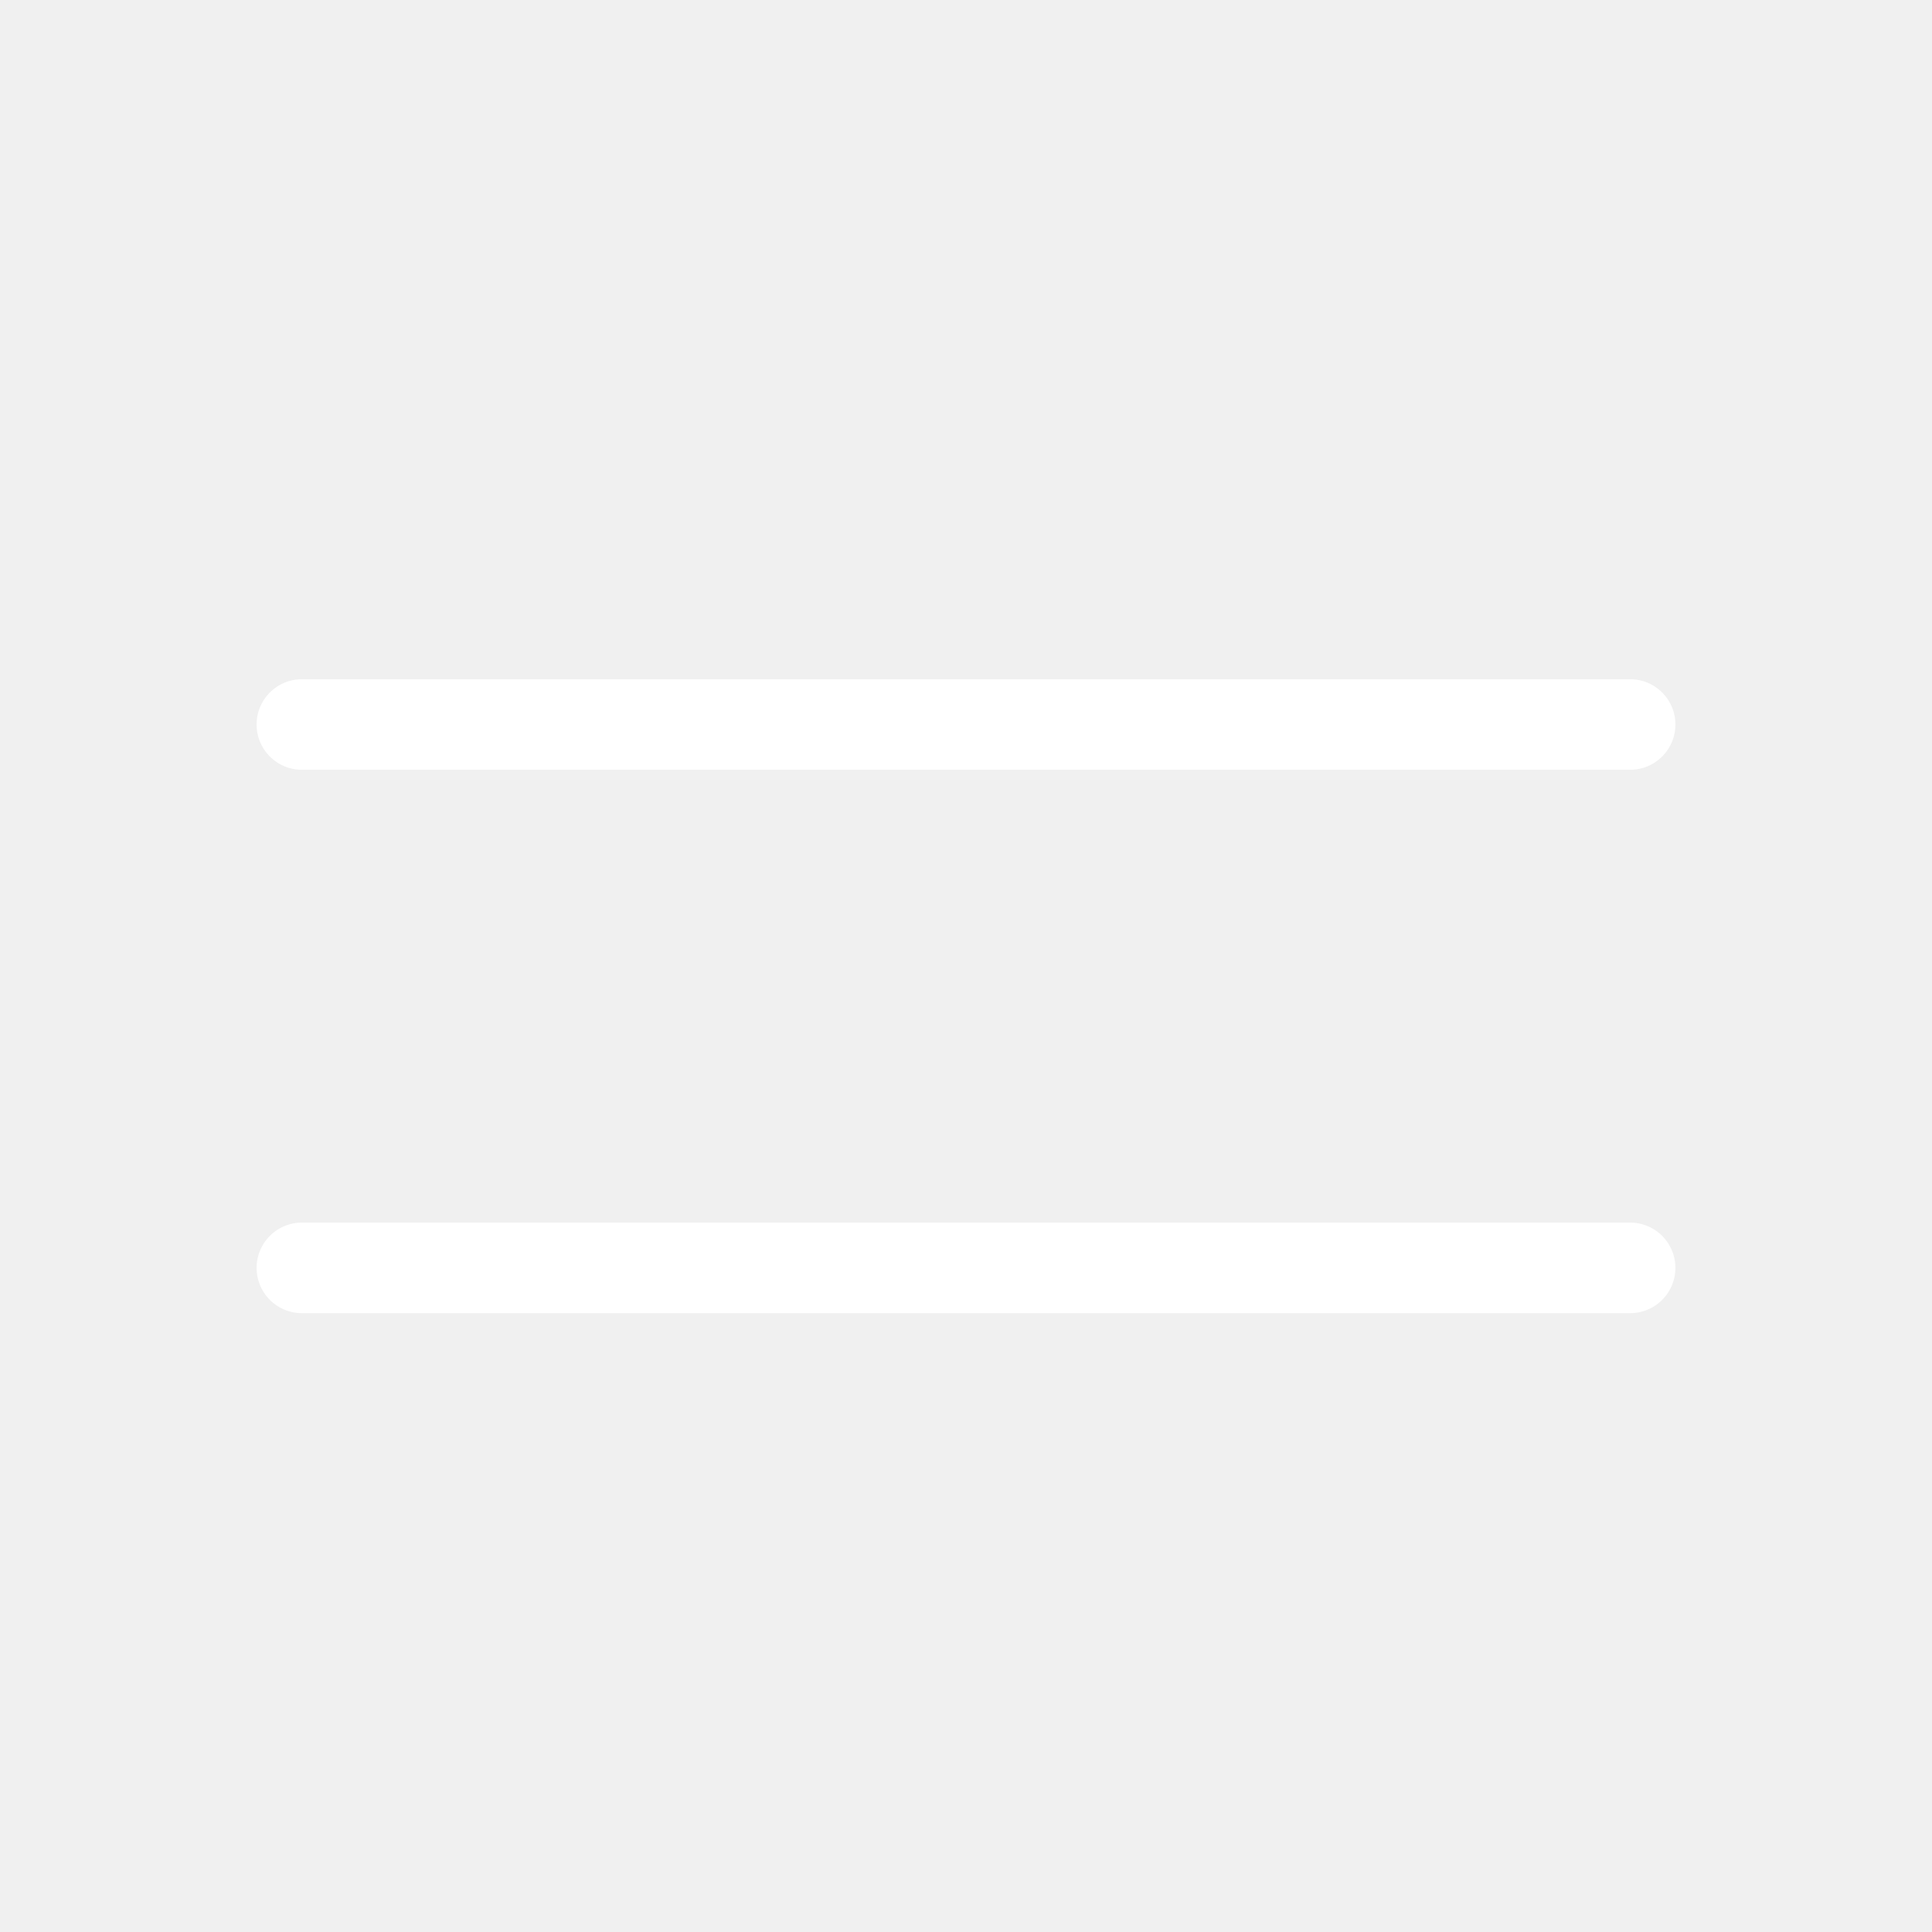
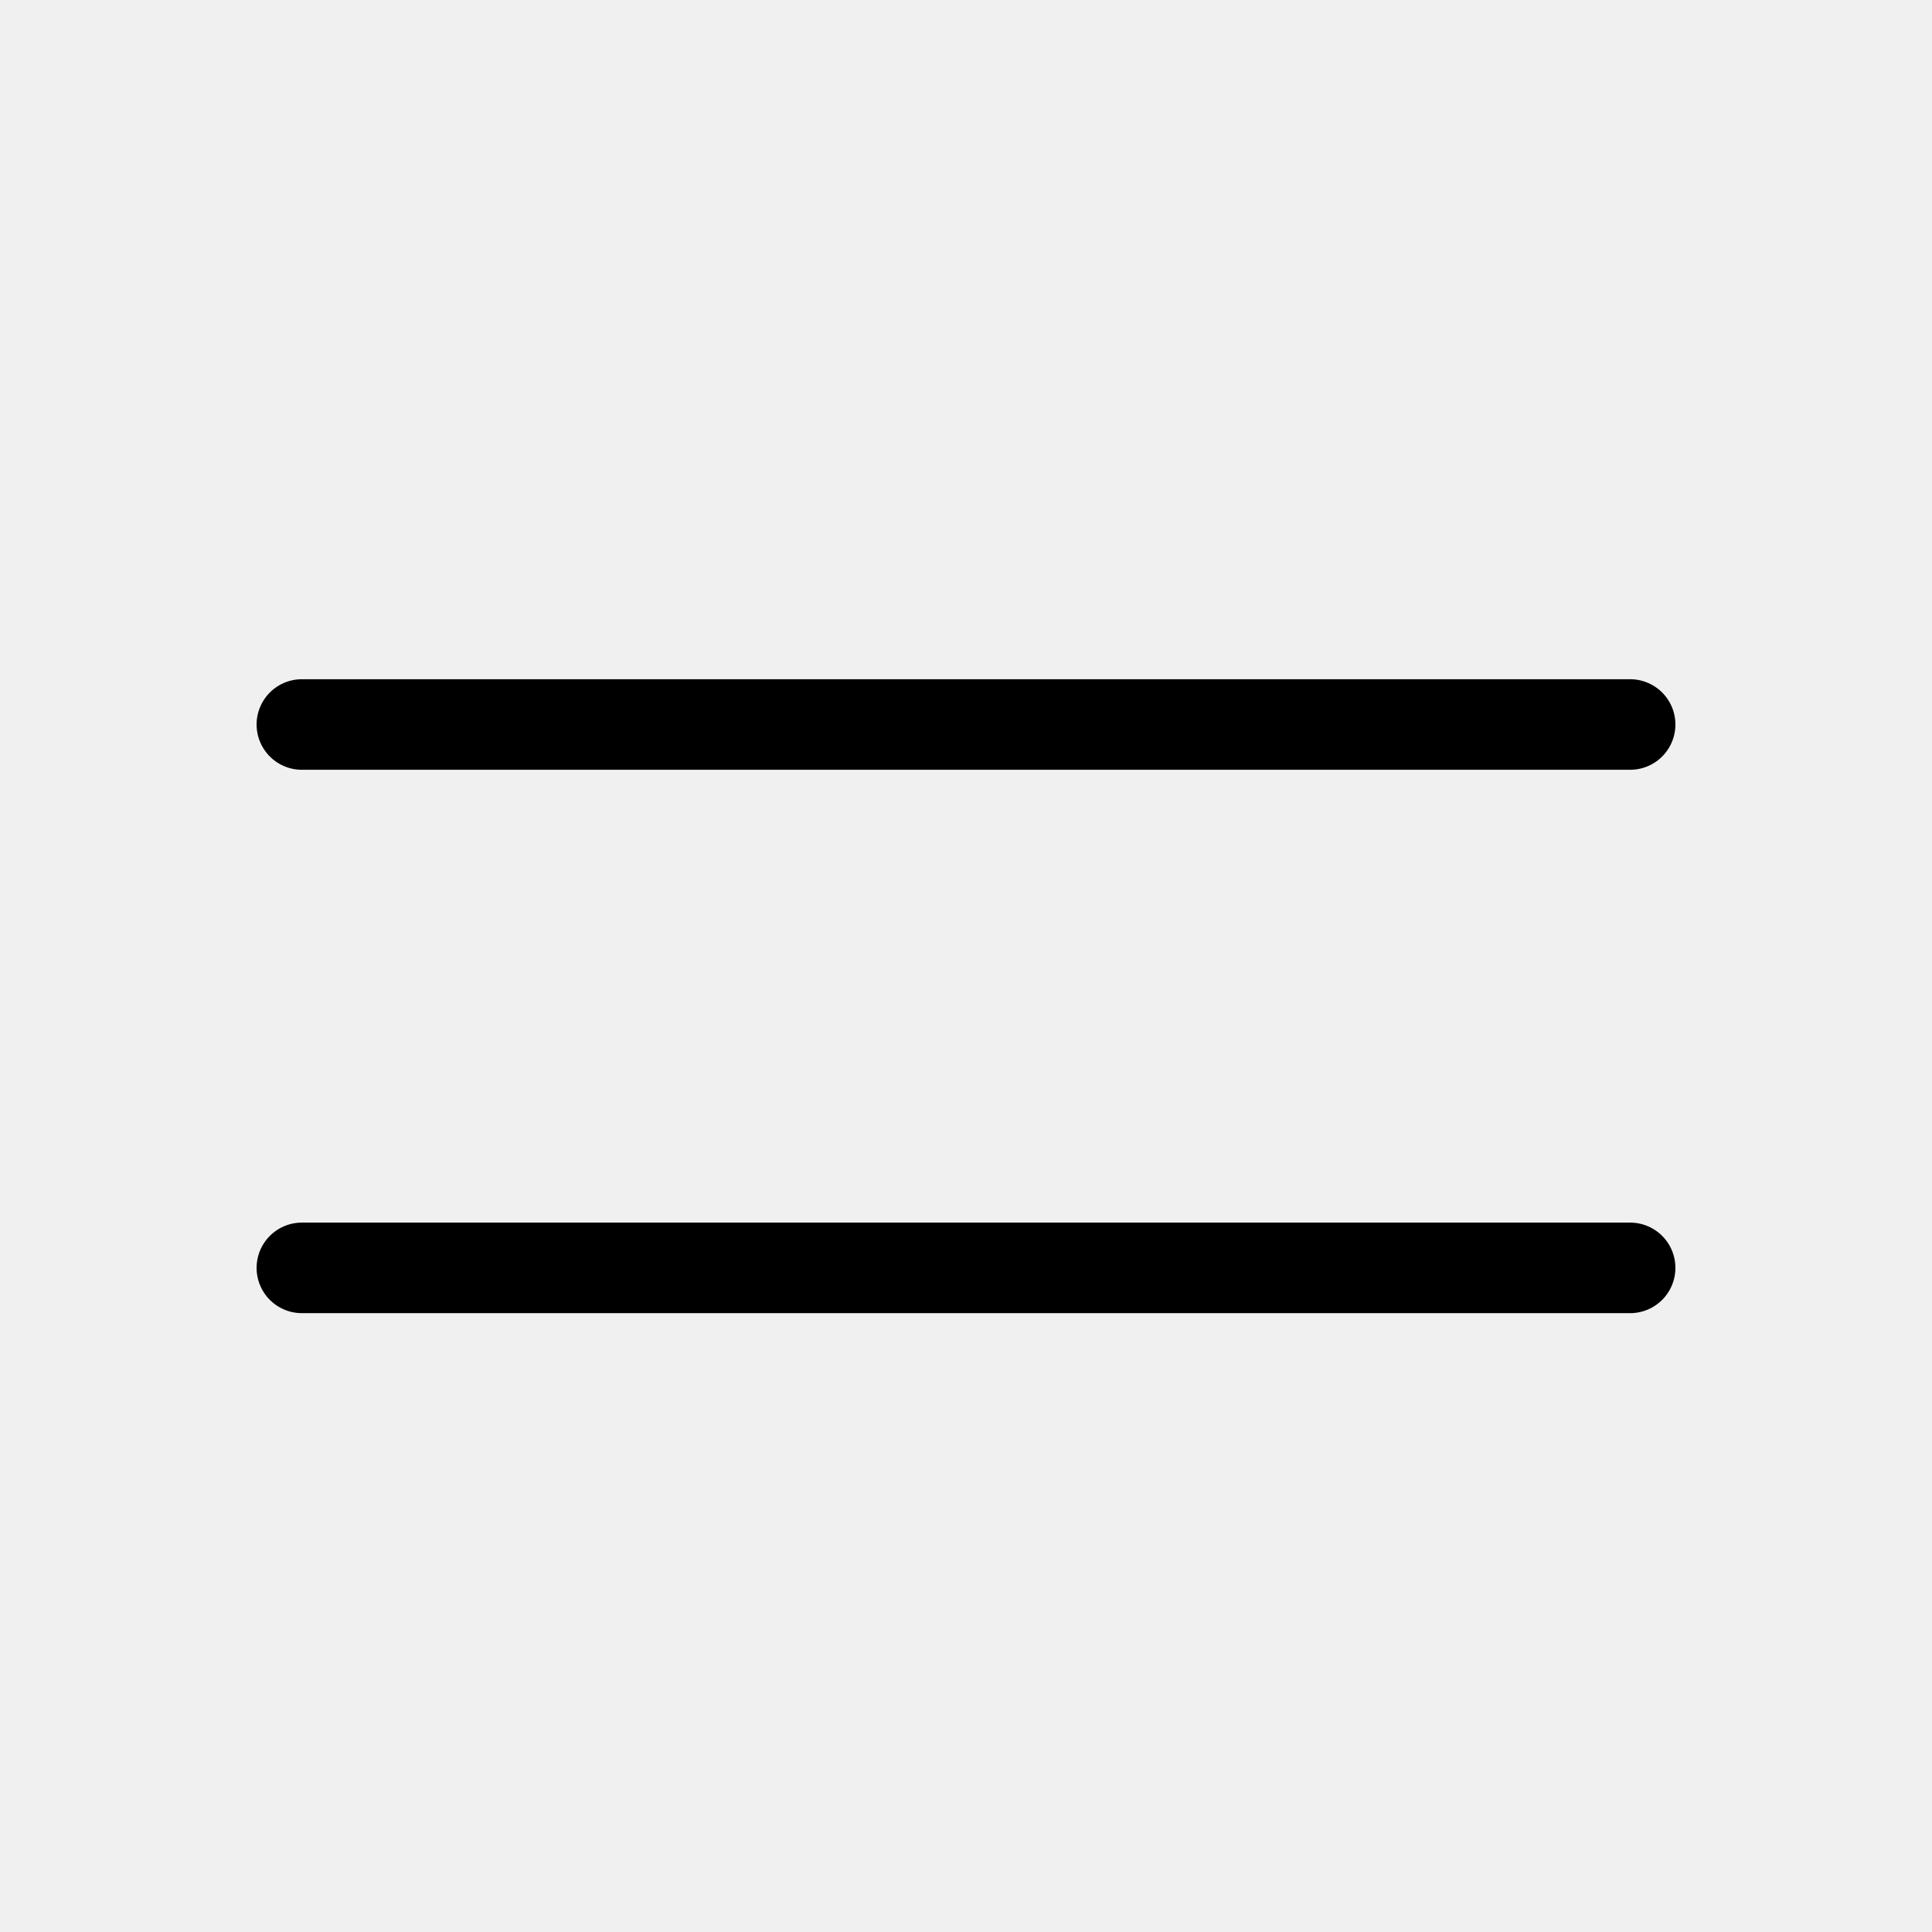
<svg xmlns="http://www.w3.org/2000/svg" width="24" height="24" viewBox="0 0 24 24" fill="none">
-   <path d="M3.75 9h16.5m-16.5 6.75h16.5" stroke="#fff" stroke-width="1.125" stroke-linecap="round" stroke-linejoin="round" />
+   <path d="M3.75 9h16.5m-16.5 6.75h16.5" stroke="#000" stroke-width="1.125" stroke-linecap="round" stroke-linejoin="round" />
</svg>
